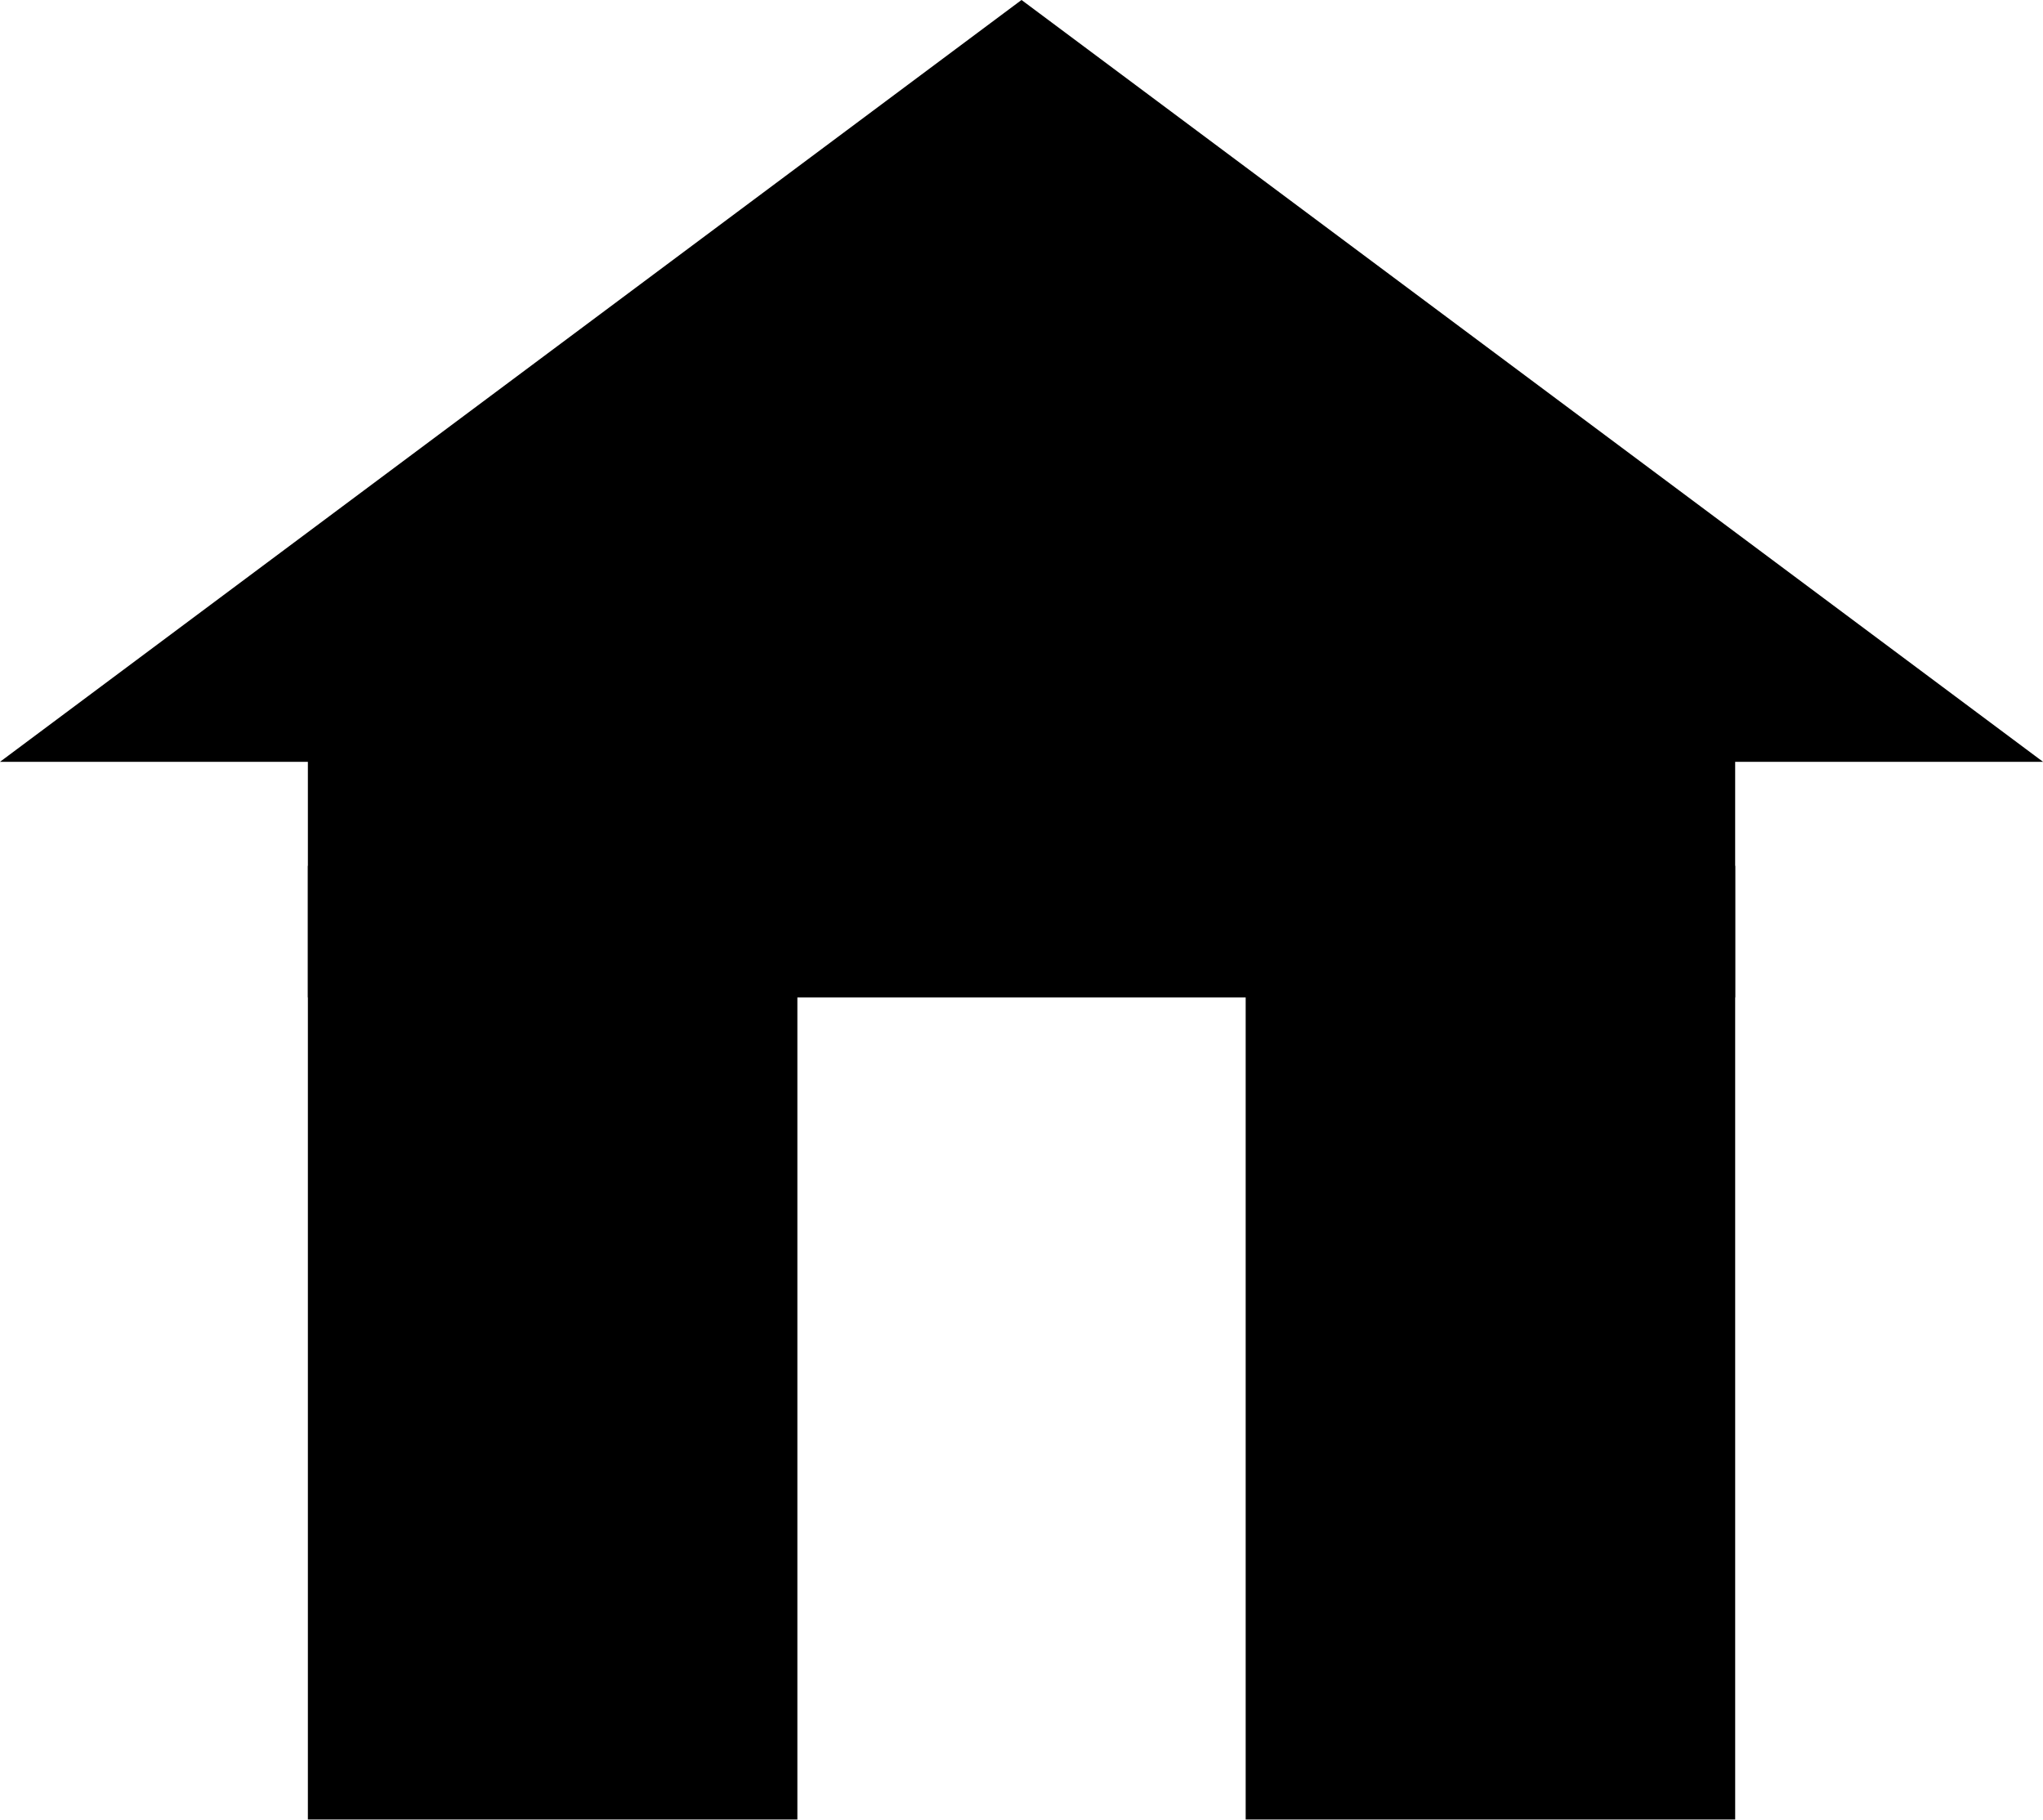
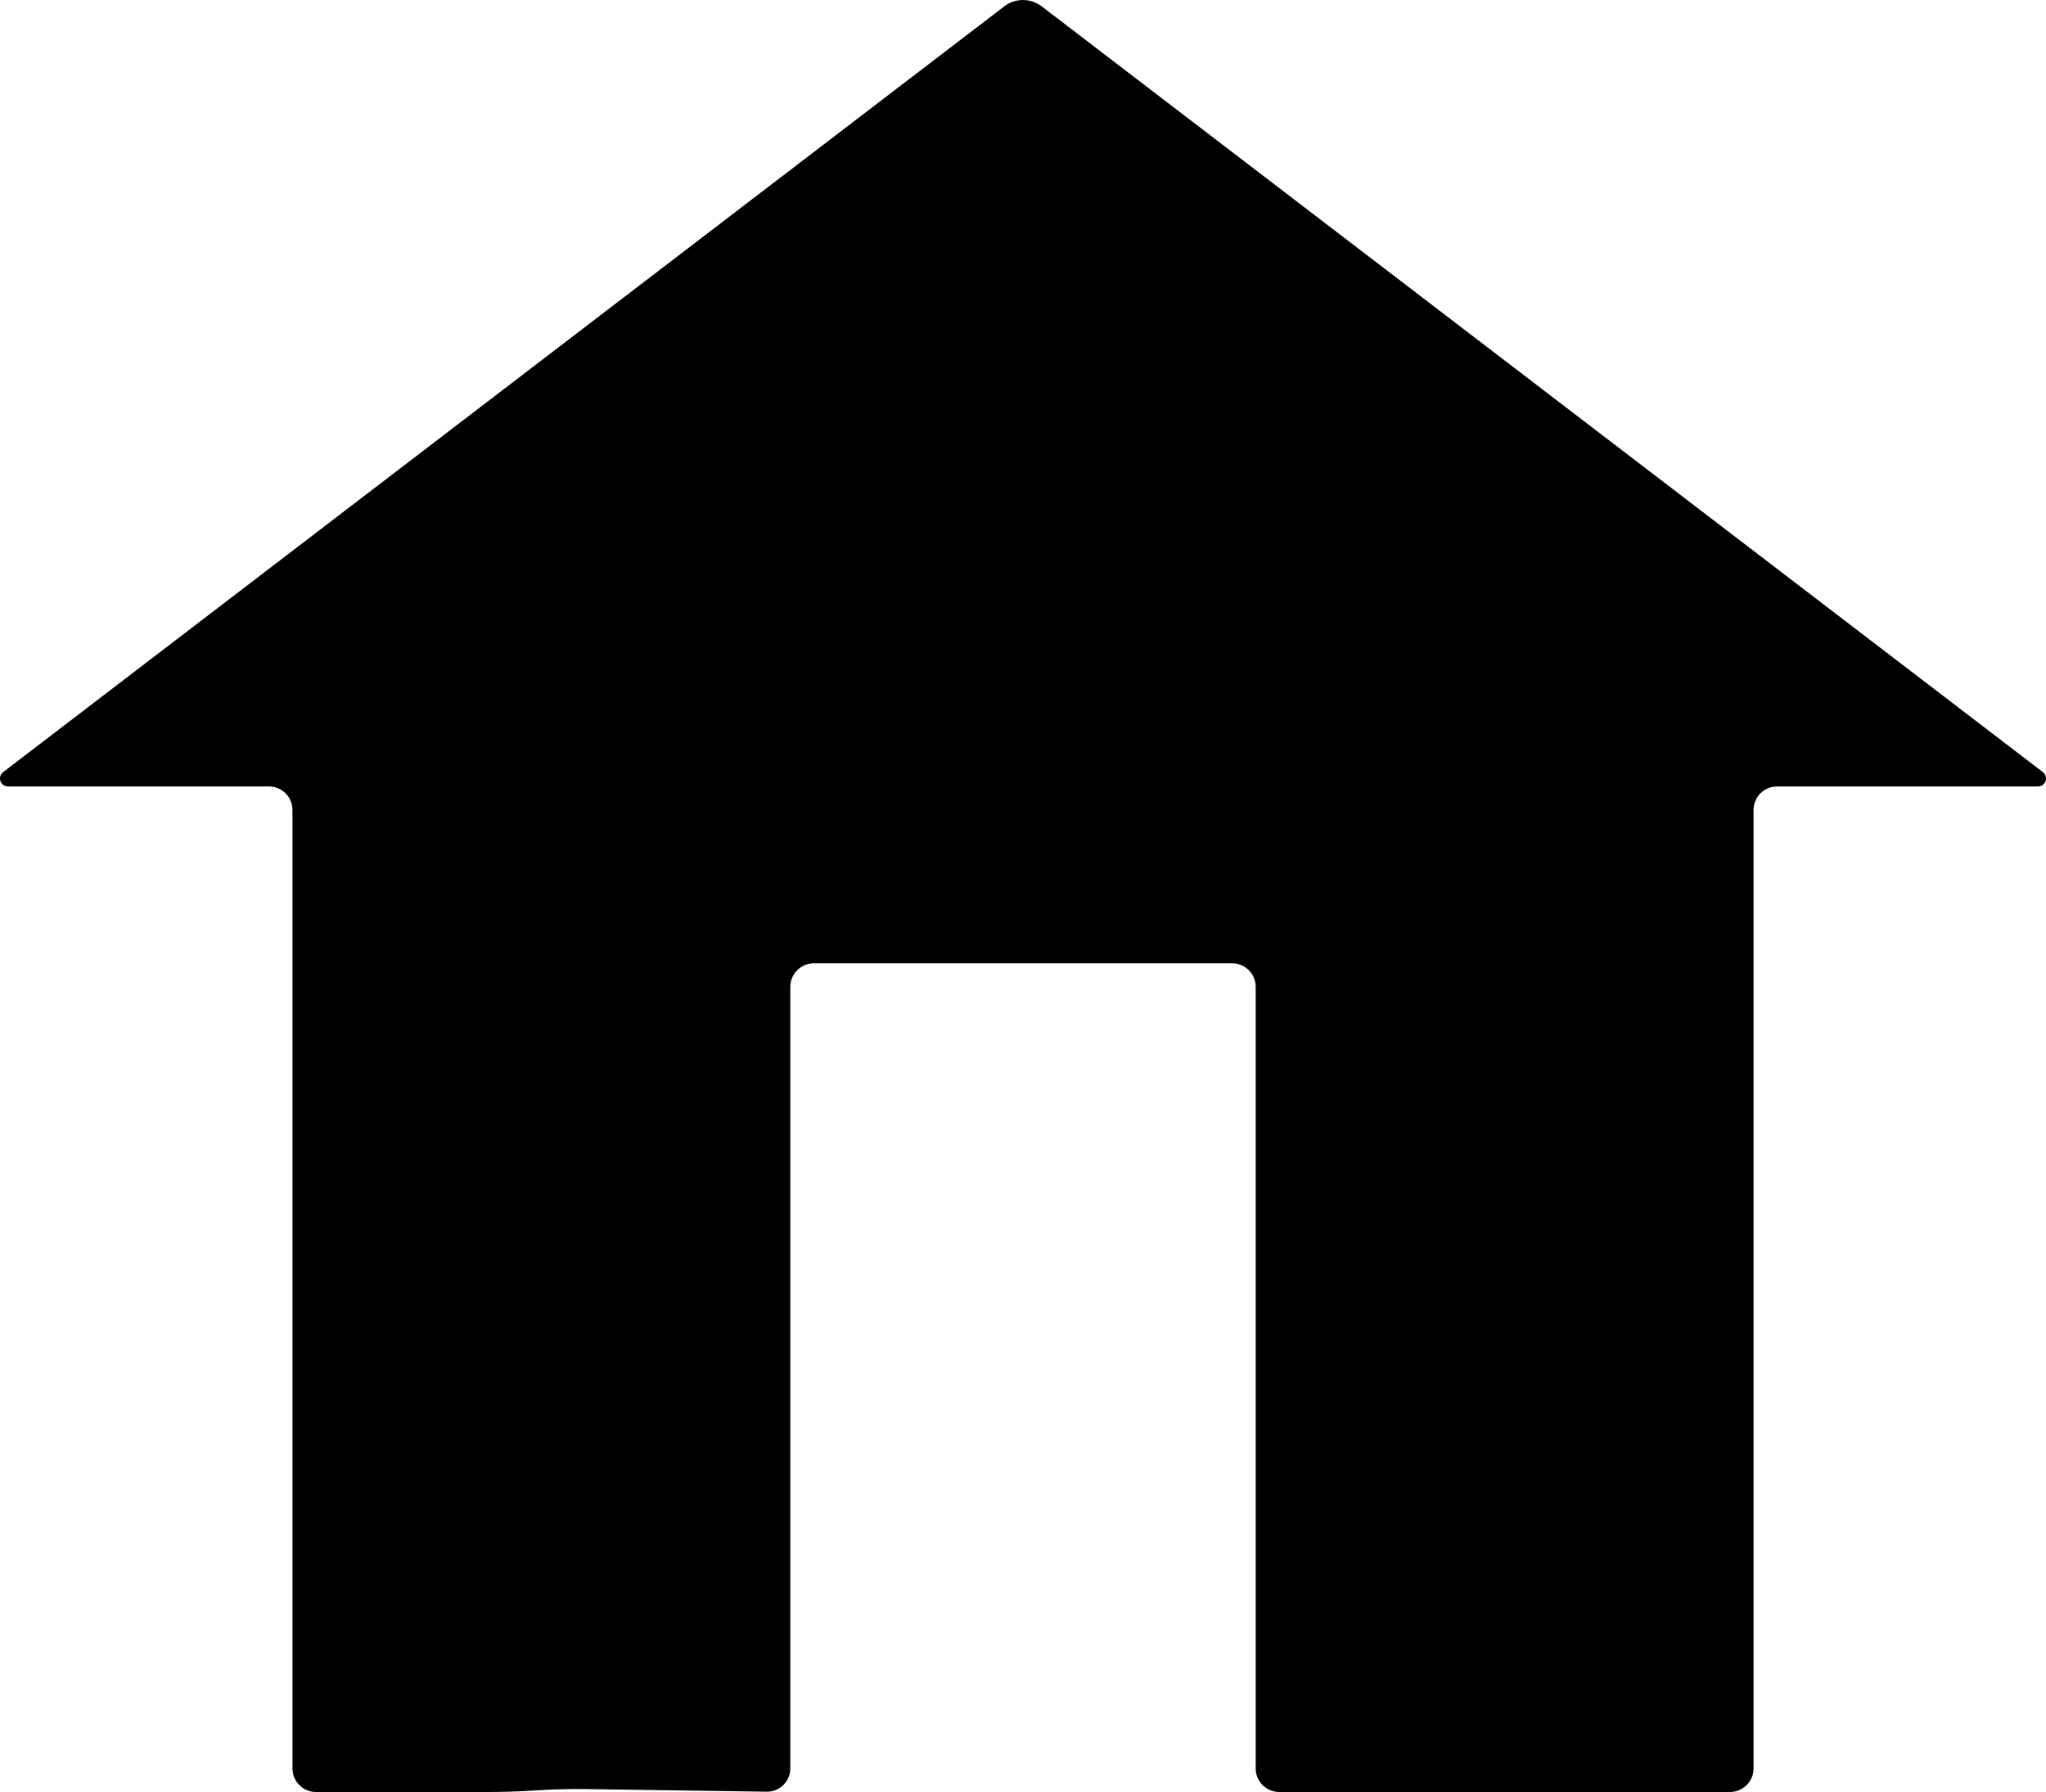
- <svg xmlns="http://www.w3.org/2000/svg" version="1.1" viewBox="0.0 0.0 342.047 304.63" fill="none" stroke="none" stroke-linecap="square" stroke-miterlimit="10" id="svg289">
-   <defs id="defs293" />
-   <clipPath id="p.0">
-     <path d="m0 0l342.047 0l0 304.63l-342.047 0l0 -304.63z" clip-rule="nonzero" id="path274" />
-   </clipPath>
-   <g clip-path="url(#p.0)" id="g287">
-     <path fill="#000000" fill-opacity="0.0" d="m0 0l342.047 0l0 304.63l-342.047 0z" fill-rule="evenodd" id="path277" />
-     <path fill="#000000" d="m51.546 144.958l81.954 0l0 159.654l-81.954 0z" fill-rule="evenodd" id="path279" />
-     <path fill="#000000" d="m208.556 144.958l81.954 0l0 159.654l-81.954 0z" fill-rule="evenodd" id="path281" />
-     <path fill="#000000" d="m51.546 103.683l238.962 0l0 63.301l-238.962 0z" fill-rule="evenodd" id="path283" />
-     <path fill="#000000" d="m0.002 127.538l171.025 -127.542l171.025 127.542z" fill-rule="evenodd" id="path285" />
+ <svg xmlns="http://www.w3.org/2000/svg" width="57.175mm" height="50.085mm" viewBox="0 0 57.175 50.085" version="1.1" id="svg1">
+   <defs id="defs1">
+     </defs>
+   <g id="layer1" transform="translate(-83.51303,-110.5813)">
+     <path id="path4" style="opacity:1;stroke-width:1.445;stroke-linecap:round" d="m 111.577,110.759 -27.976,21.402 a 0.223,0.223 71.292 0 0 0.136,0.401 h 7.29 a 0.659,0.659 45 0 1 0.659,0.659 v 26.787 a 0.659,0.659 45 0 0 0.659,0.659 h 4.769 a 21.104,21.104 178.211 0 0 1.317,-0.041 l 0.149,-0.009 a 17.146,17.146 178.624 0 1 1.317,-0.032 l 5.042,0.073 a 0.65,0.65 135.413 0 0 0.659,-0.65 v -21.844 a 0.659,0.659 135 0 1 0.659,-0.659 h 11.687 a 0.659,0.659 45 0 1 0.659,0.659 v 21.844 a 0.659,0.659 45 0 0 0.659,0.659 h 6.117 6.477 a 0.659,0.659 135 0 0 0.659,-0.659 v -26.787 a 0.659,0.659 135 0 1 0.659,-0.659 h 7.29 a 0.223,0.223 108.708 0 0 0.136,-0.401 l -27.977,-21.402 a 0.862,0.862 180 0 0 -1.047,1e-5 z" />
  </g>
</svg>
